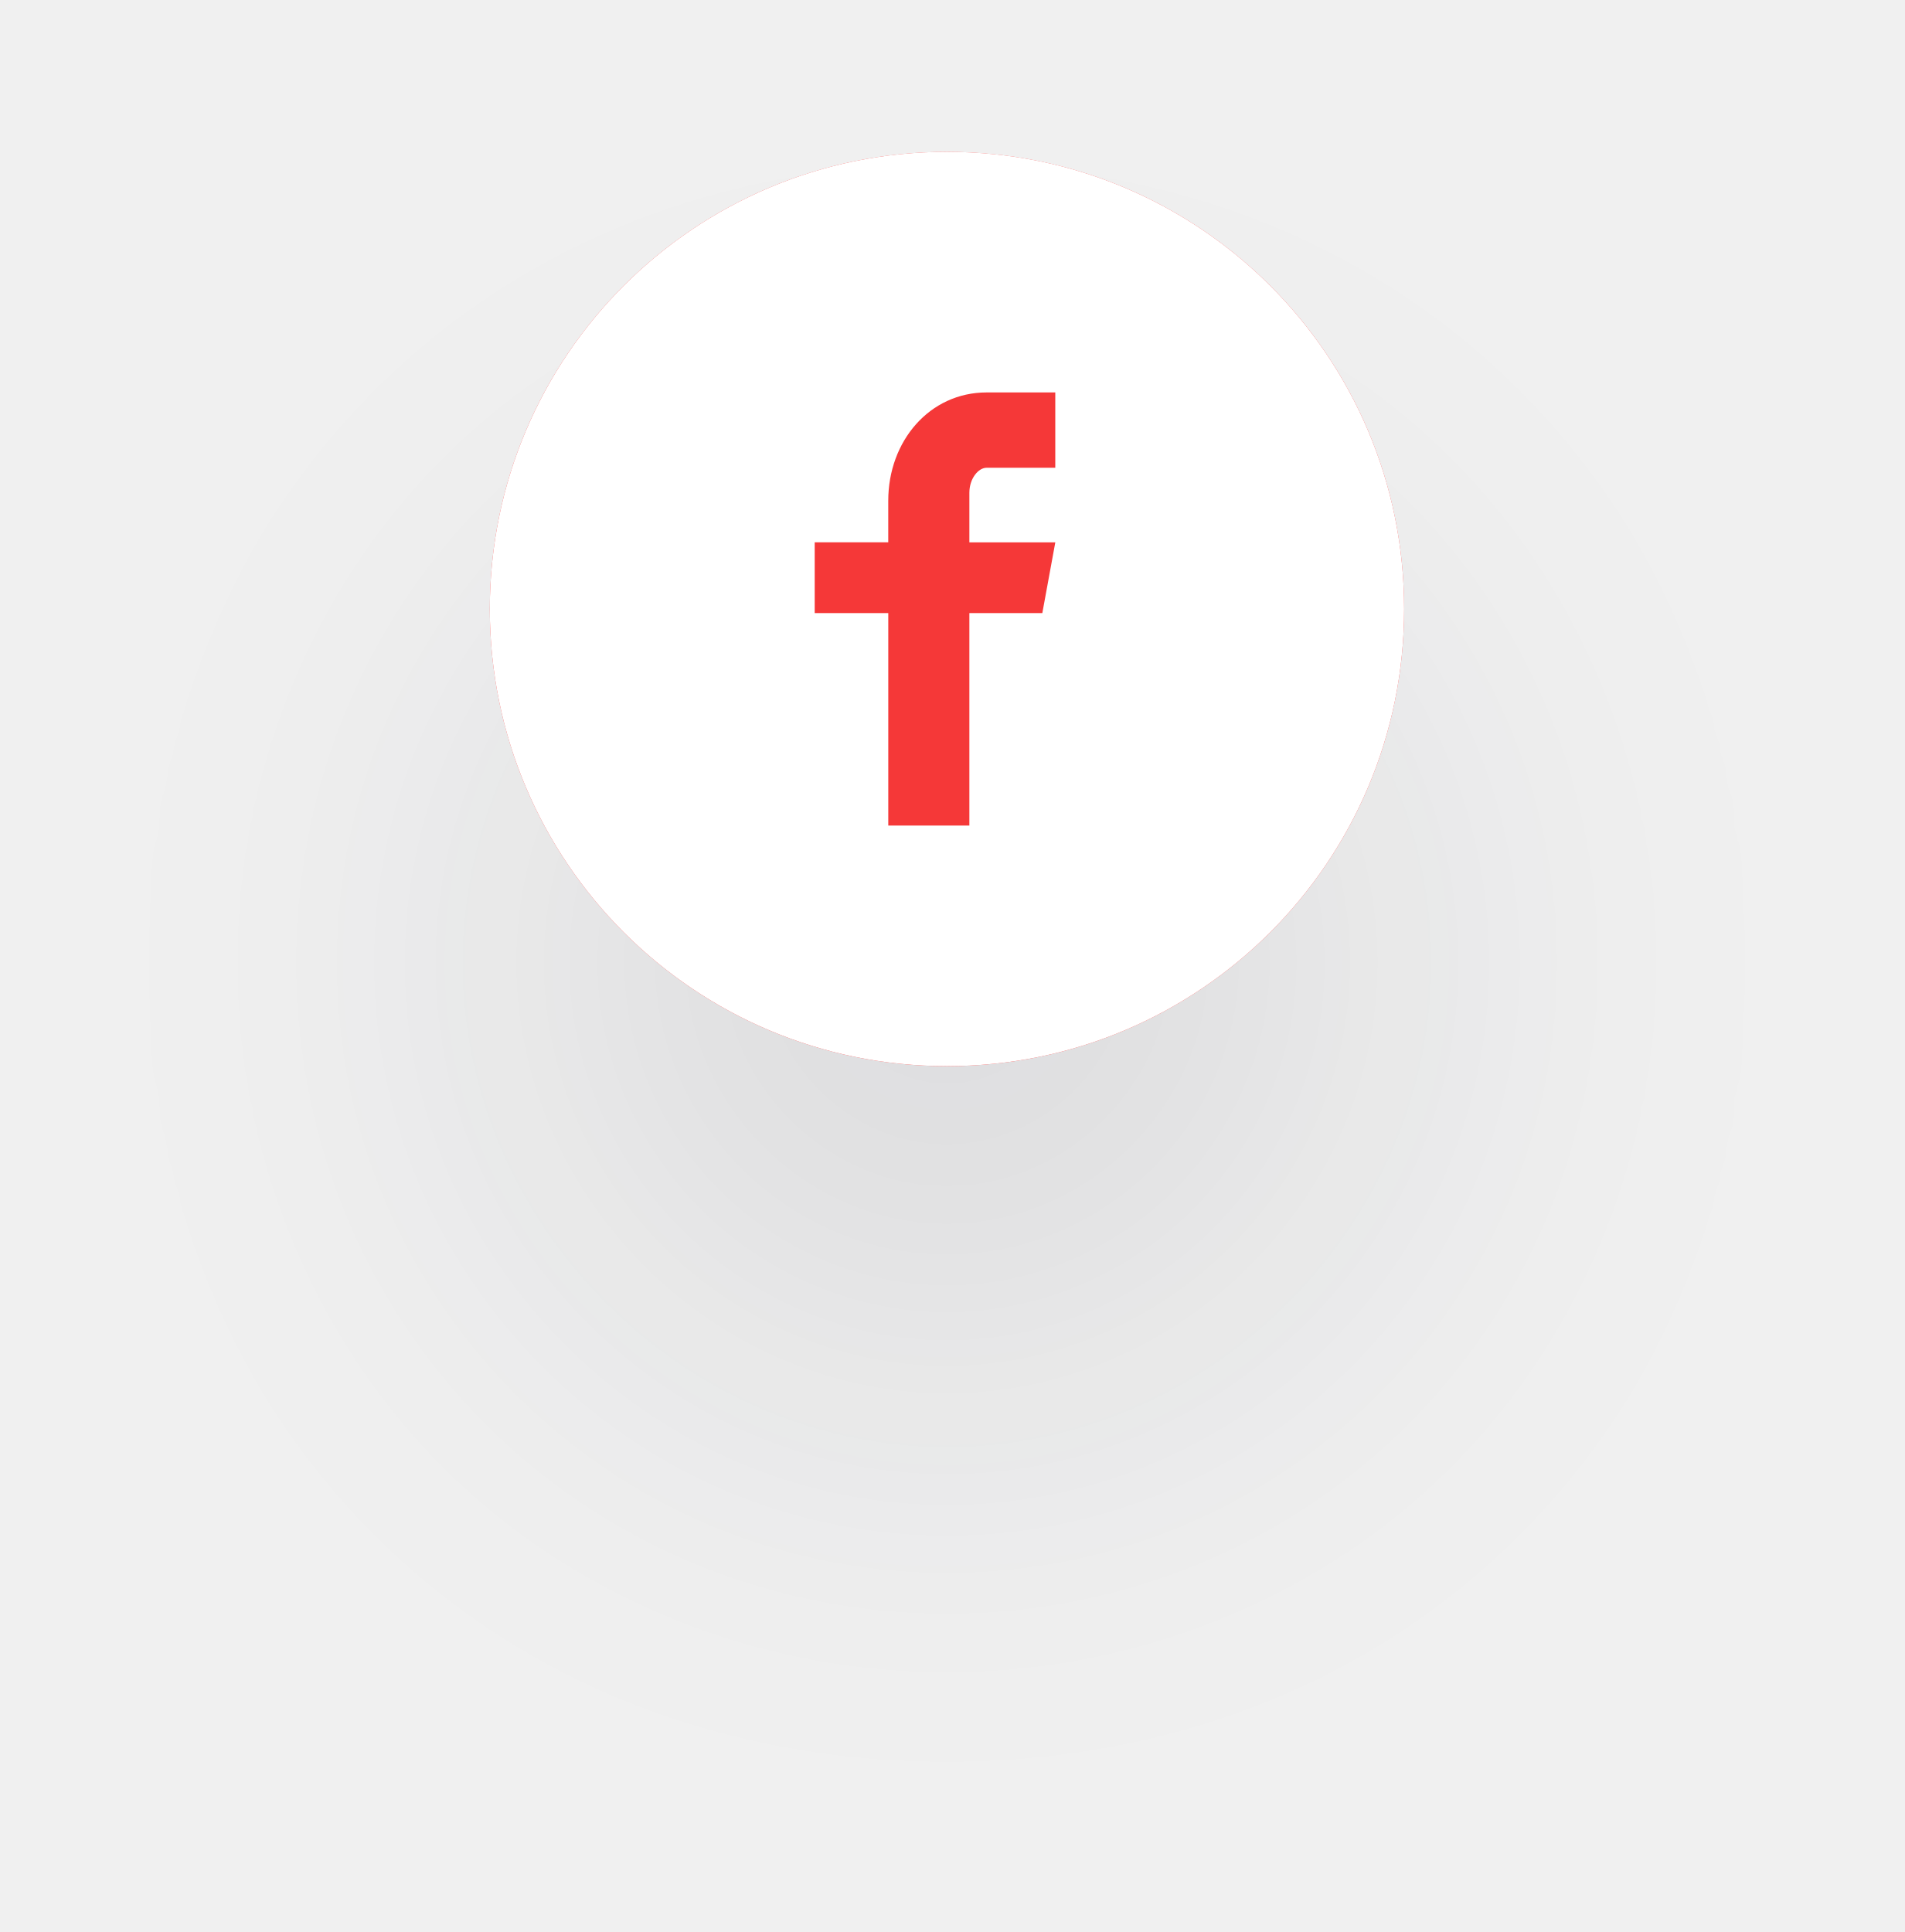
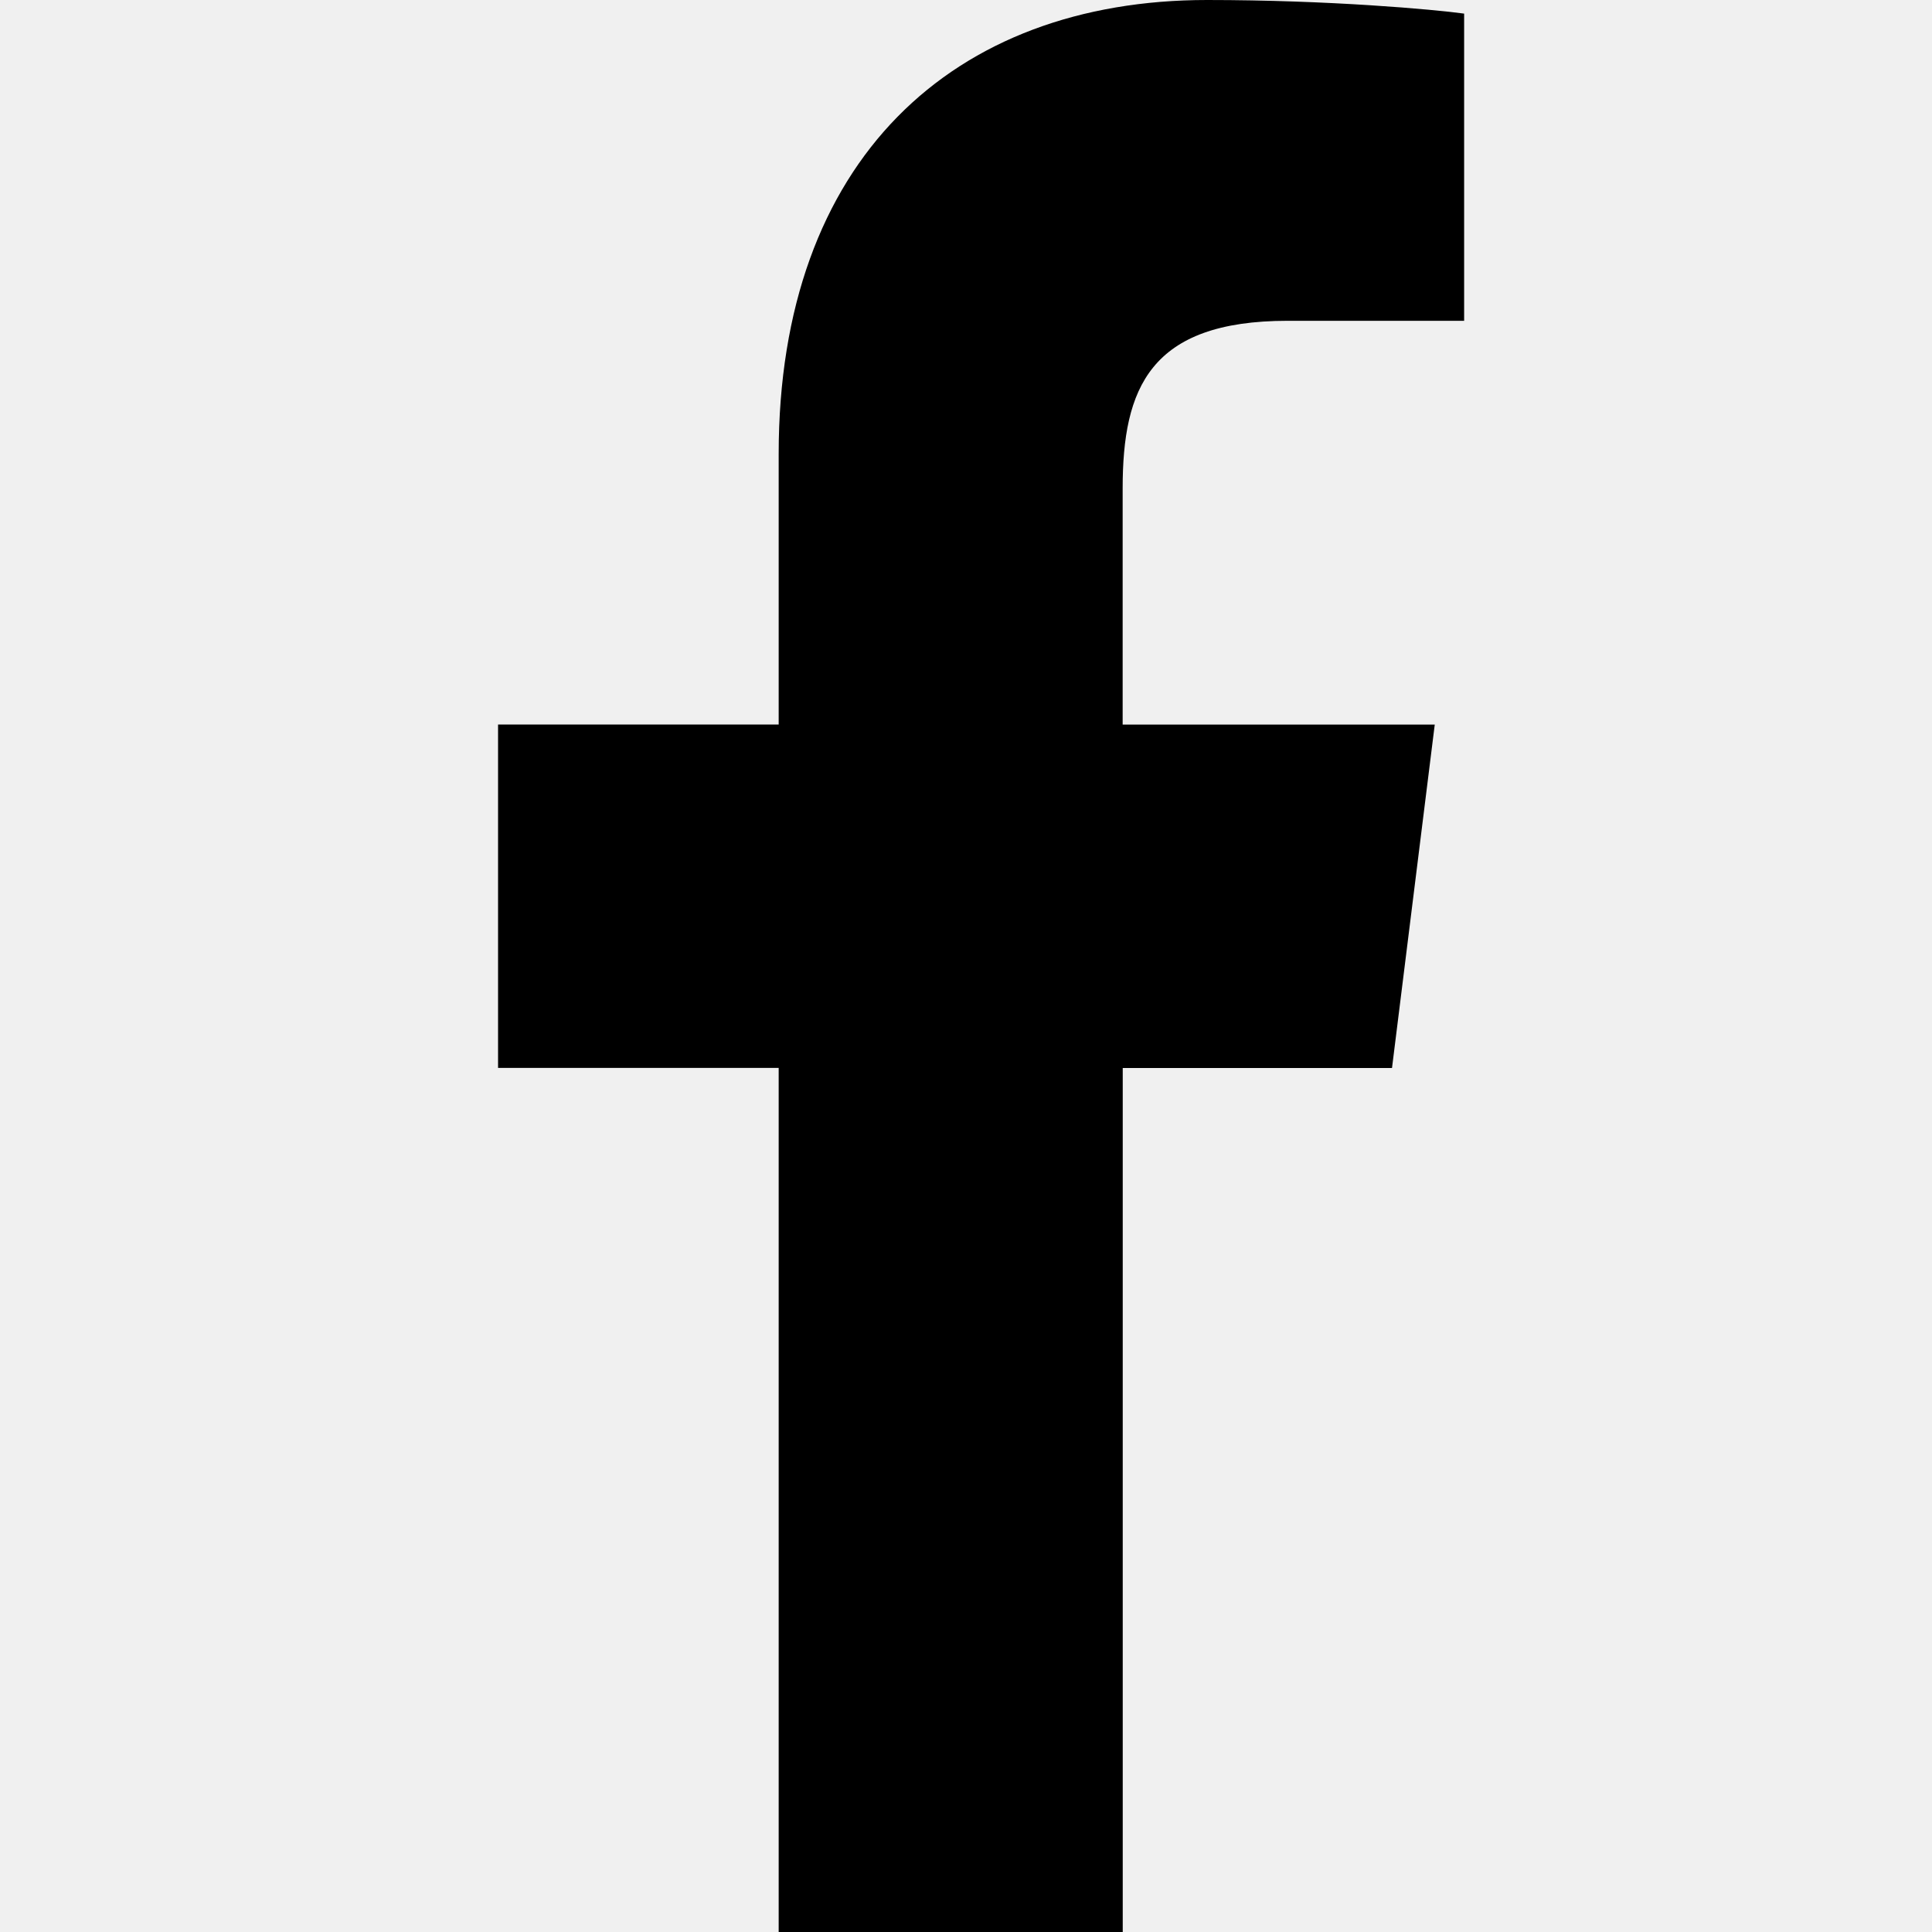
- <svg xmlns="http://www.w3.org/2000/svg" width="70" height="71" fill="none">
-   <g filter="url(#filter0_d)">
-     <circle cx="34.8" cy="22.381" r="16.8" fill="#F53838" />
-   </g>
-   <path d="M34.8 5.58c-9.278 0-16.8 7.522-16.8 16.8 0 9.28 7.521 16.8 16.8 16.8s16.8-7.52 16.8-16.8c0-9.278-7.522-16.8-16.8-16.8zm3.98 11.61h-2.526c-.299 0-.631.394-.631.917v1.824h3.158l-.477 2.6h-2.681v7.807h-2.98V22.53h-2.704v-2.6h2.703V18.4c0-2.194 1.523-3.978 3.612-3.978h2.526v2.767z" fill="#fff" />
-   <defs>
-     <filter id="filter0_d" x="0" y=".581" width="69.6" height="69.6" filterUnits="userSpaceOnUse" color-interpolation-filters="sRGB">
-       <feFlood flood-opacity="0" result="BackgroundImageFix" />
-       <feColorMatrix in="SourceAlpha" values="0 0 0 0 0 0 0 0 0 0 0 0 0 0 0 0 0 0 127 0" />
-       <feOffset dy="13" />
-       <feGaussianBlur stdDeviation="9" />
-       <feColorMatrix values="0 0 0 0 0.066 0 0 0 0 0.073 0 0 0 0 0.138 0 0 0 0.08 0" />
-       <feBlend in2="BackgroundImageFix" result="effect1_dropShadow" />
-       <feBlend in="SourceGraphic" in2="effect1_dropShadow" result="shape" />
-     </filter>
-   </defs>
+ <svg xmlns="http://www.w3.org/2000/svg" height="512" viewBox="0 0 24 24" width="512">
+   <path d="M15.997 3.985h2.191V.169C17.81.117 16.51 0 14.996 0c-3.159 0-5.323 1.987-5.323 5.639V9H6.187v4.266h3.486V24h4.274V13.267h3.345l.531-4.266h-3.877V6.062c.001-1.233.333-2.077 2.051-2.077z" />
</svg>
